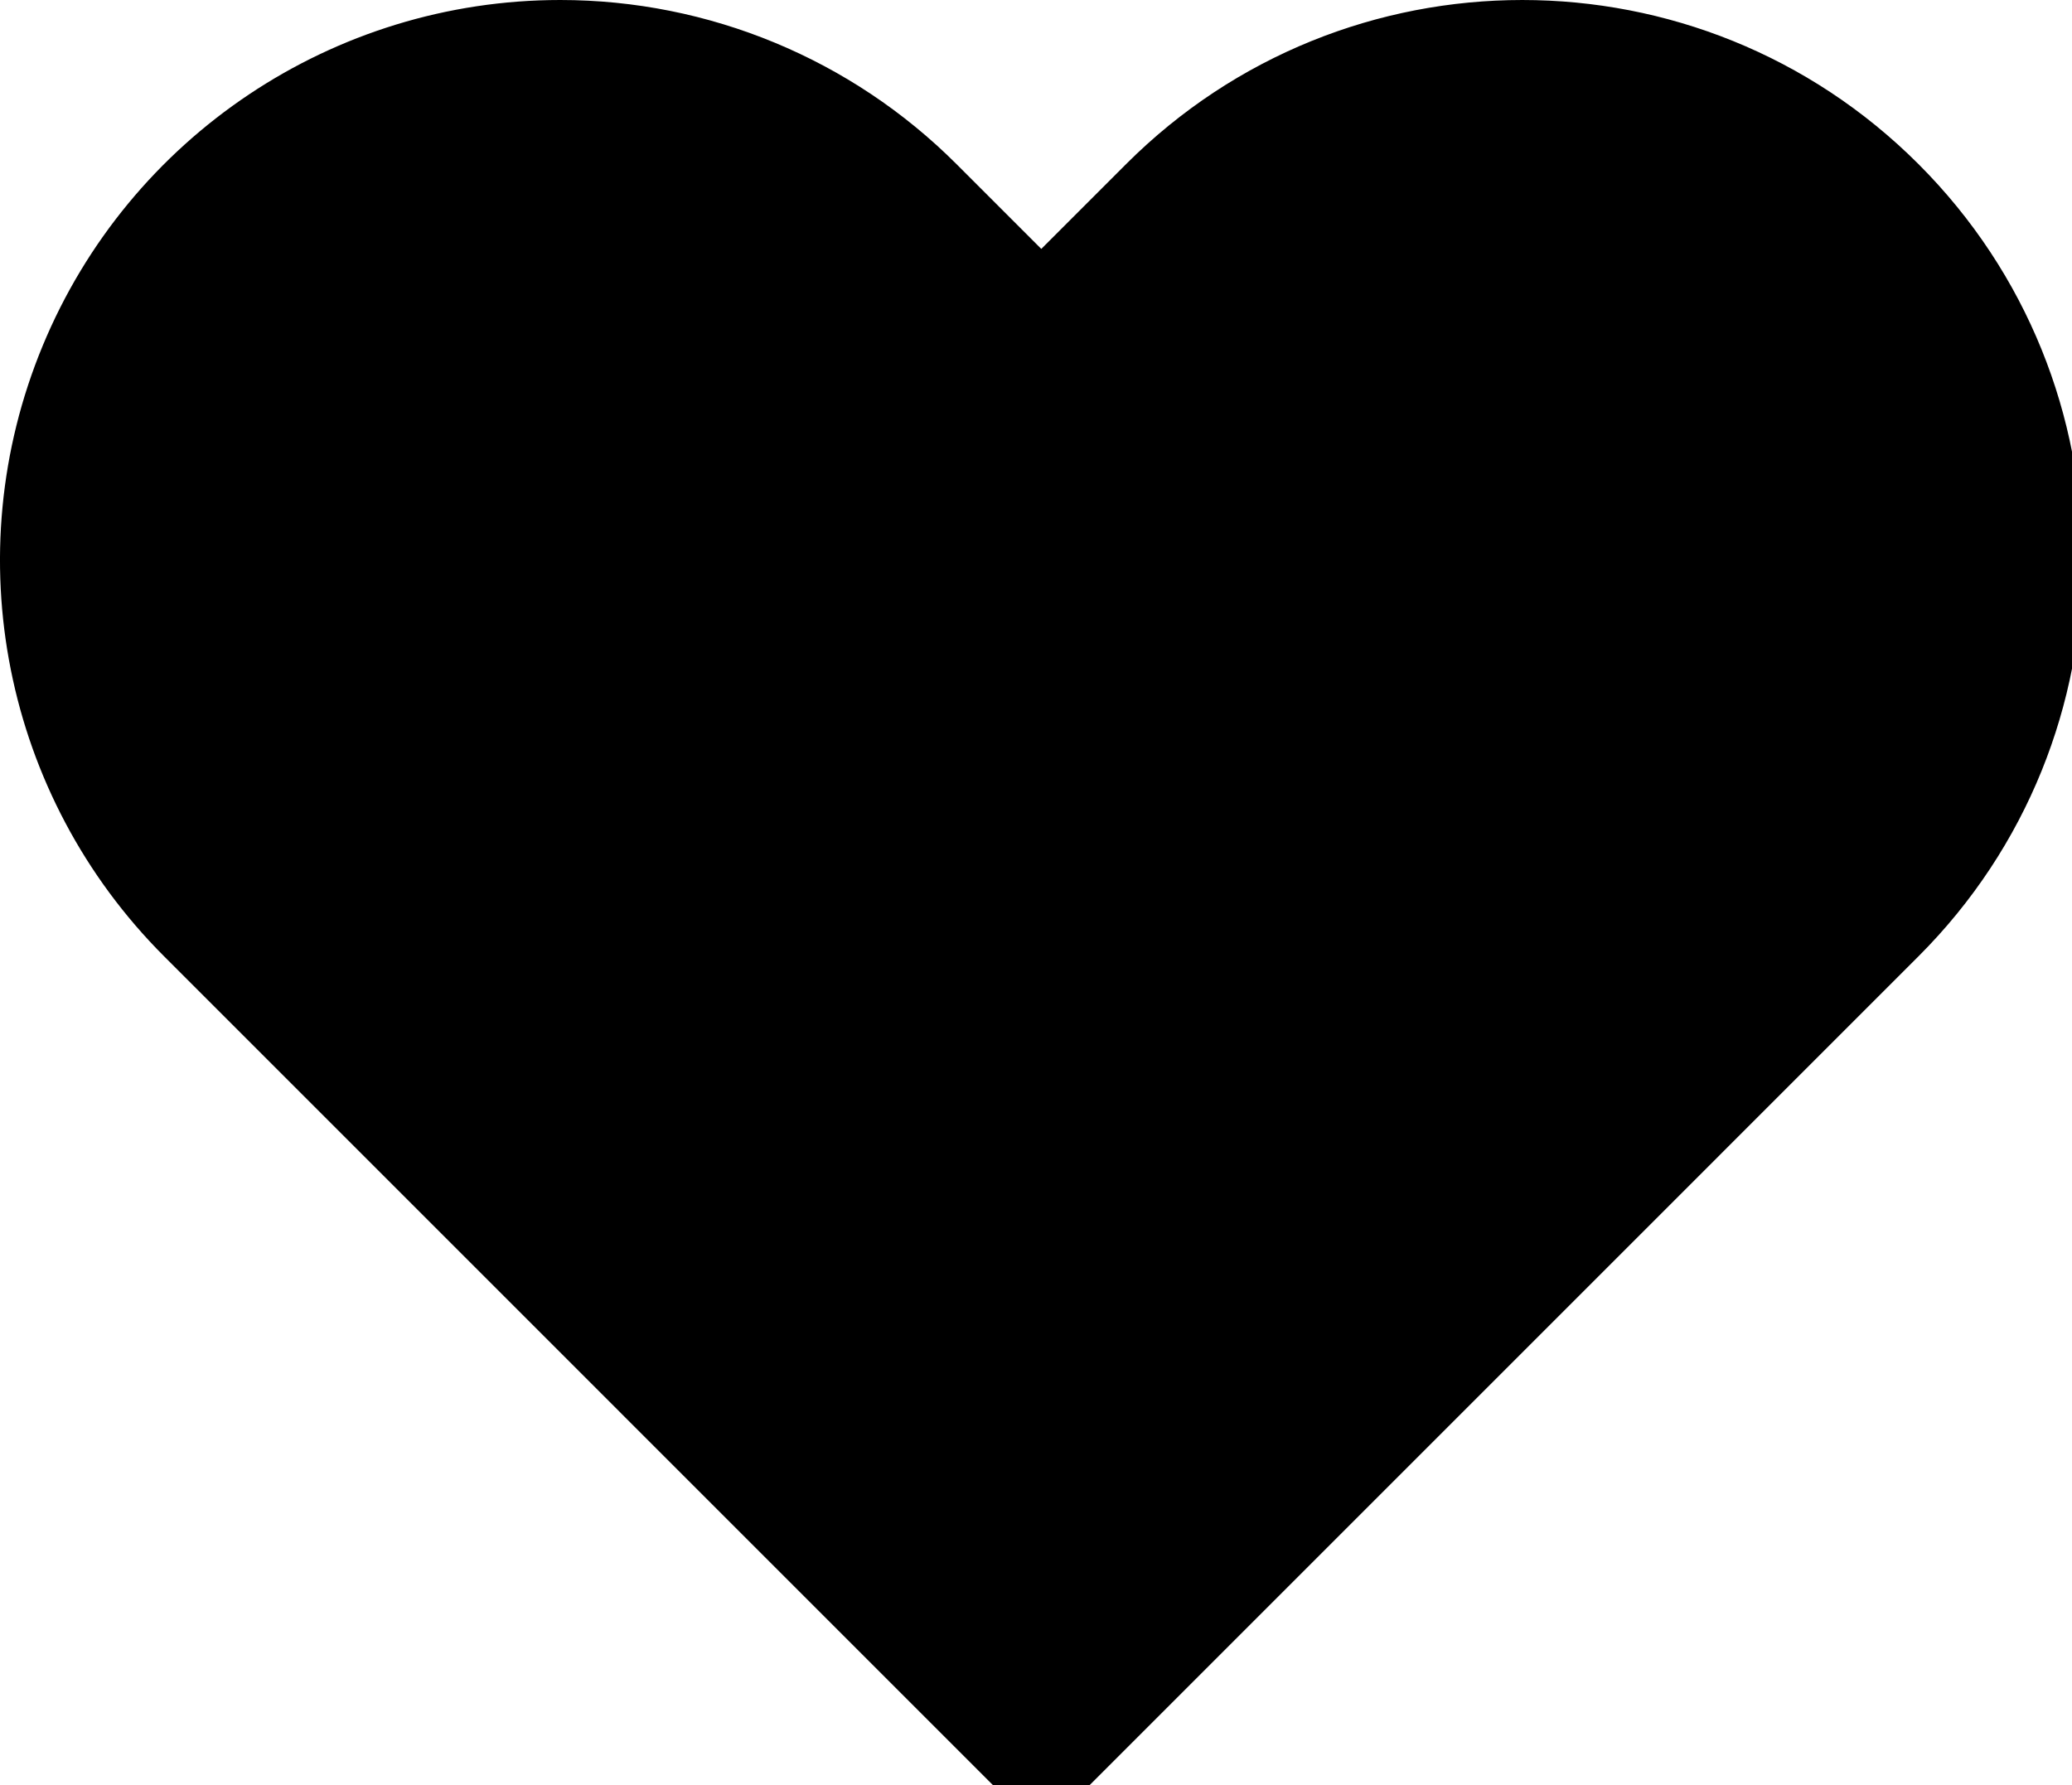
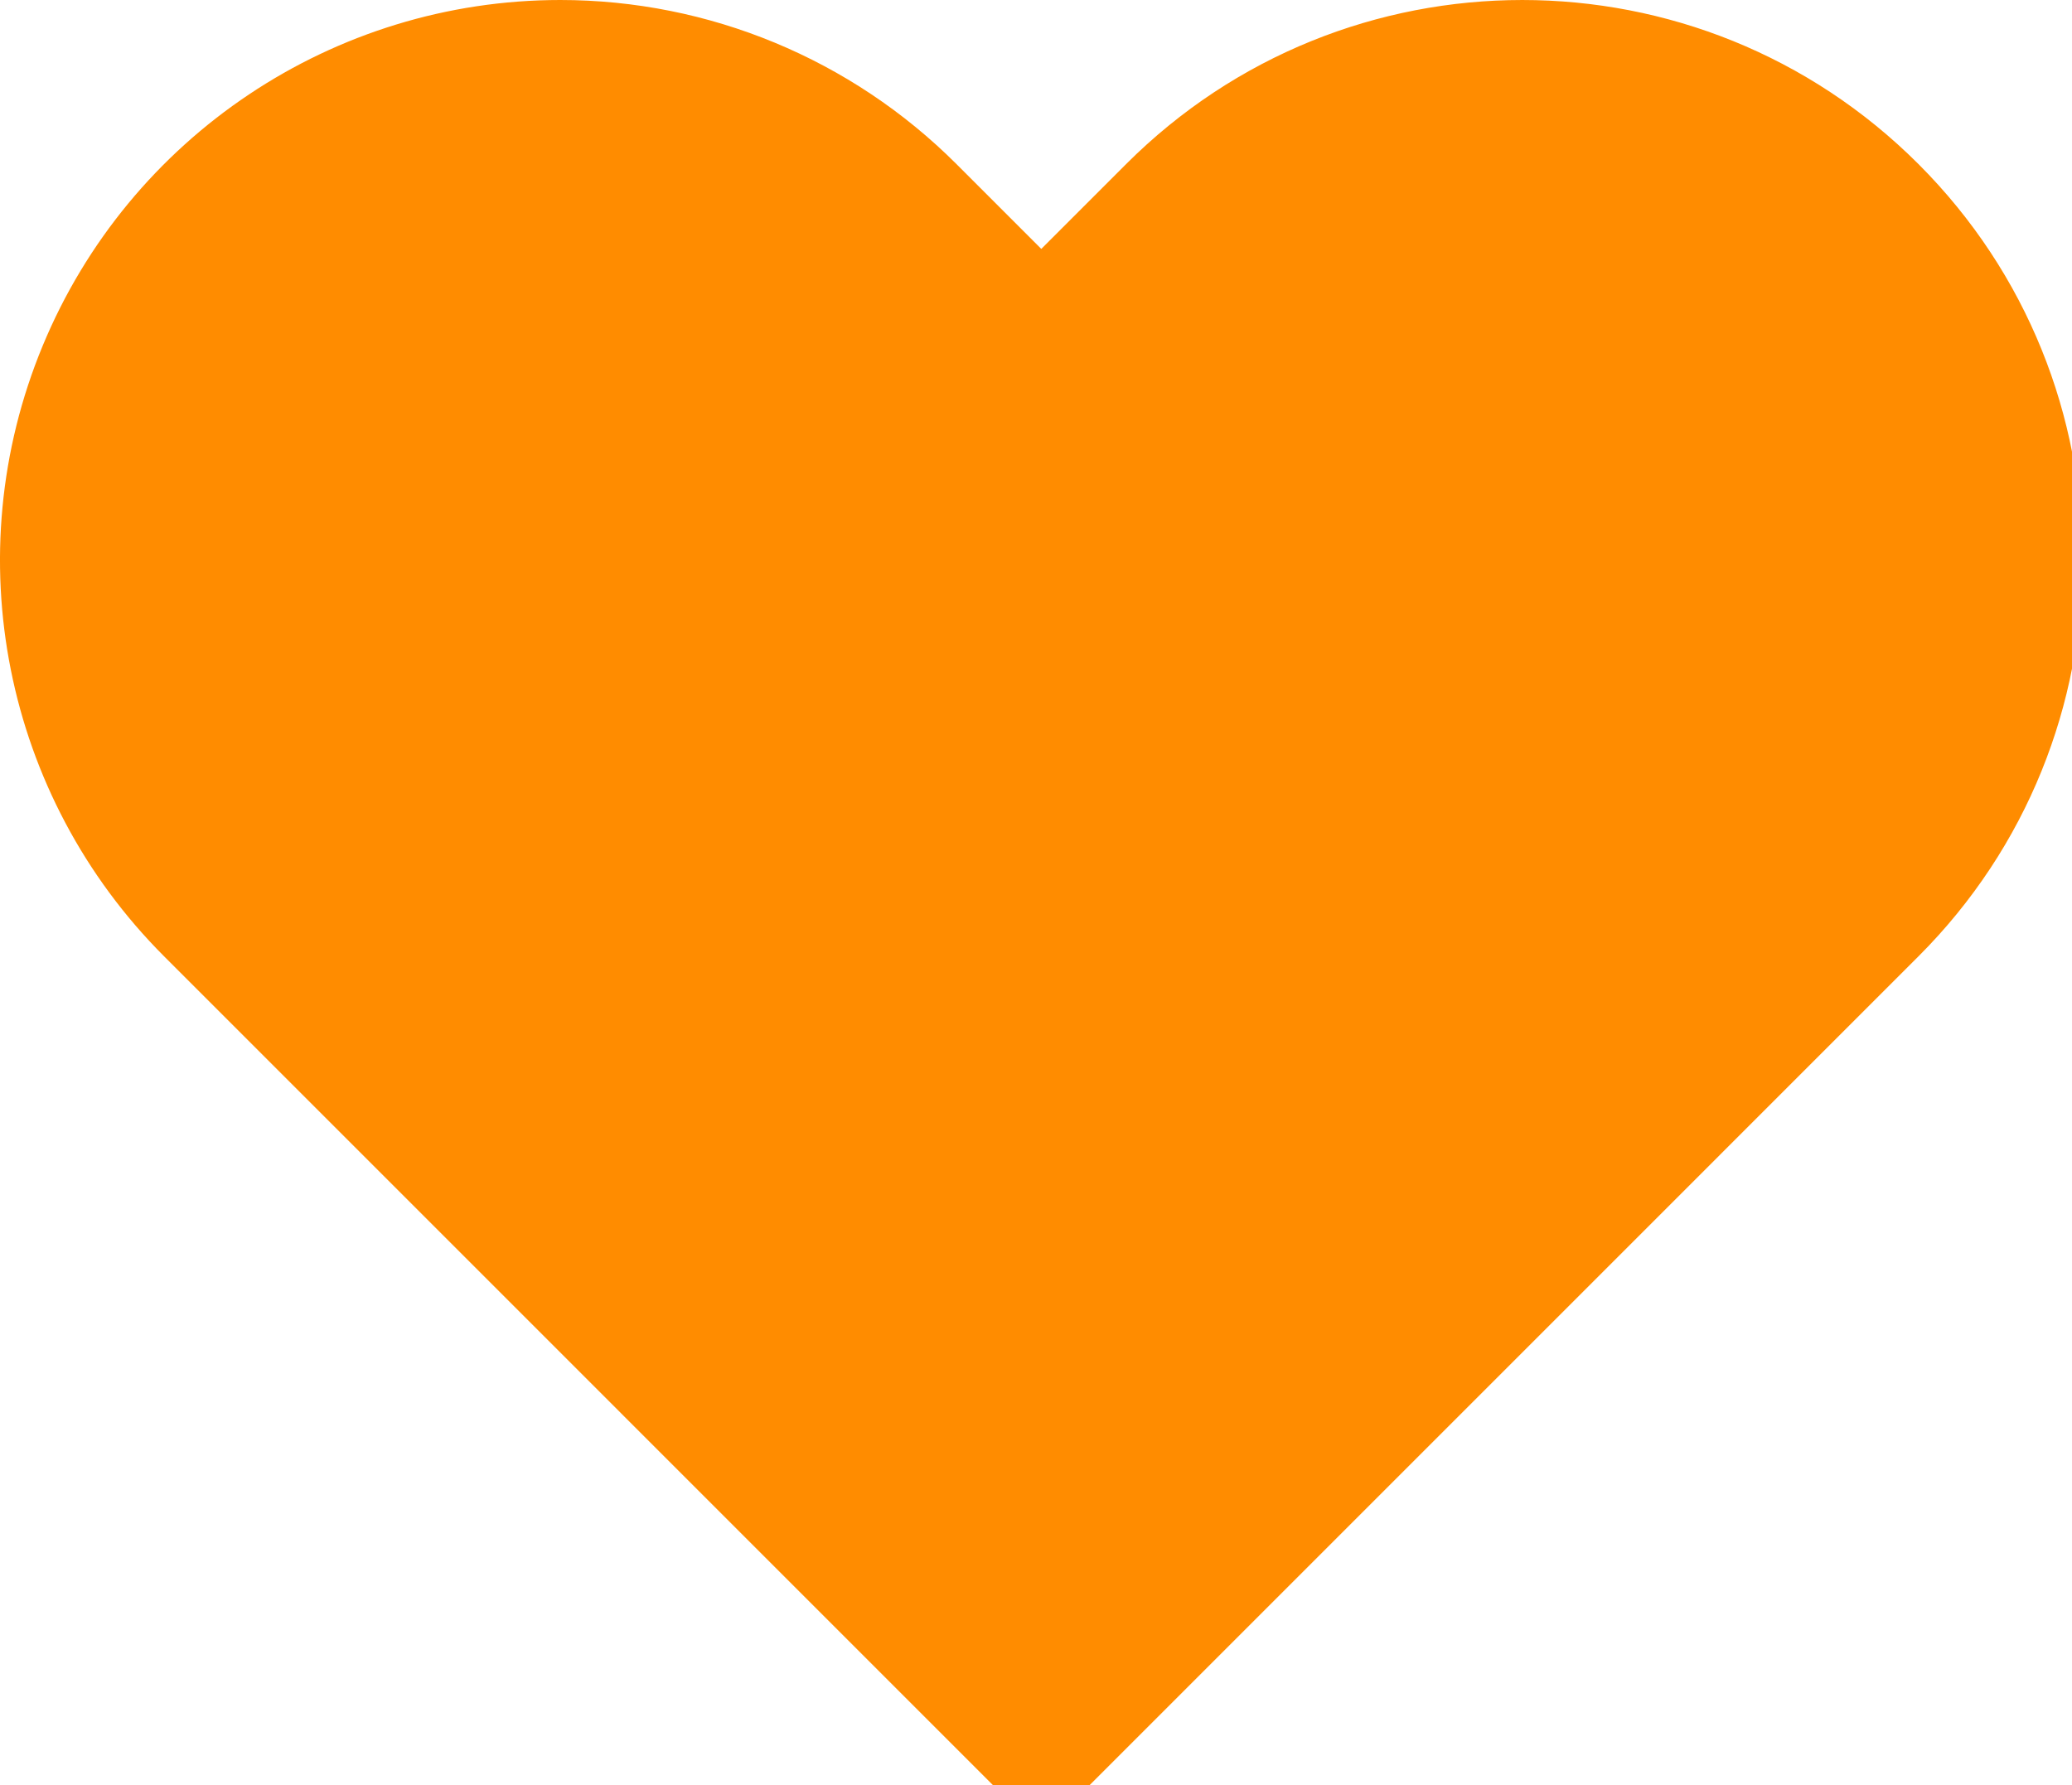
- <svg xmlns="http://www.w3.org/2000/svg">
+ <svg xmlns="http://www.w3.org/2000/svg" fill="#FF8C00">
  <path d="M8.071 0a8.071 8.071 0 0 0-5.707 13.778l11.929 11.93a1 1 0 0 0 1.414 0l11.929-11.93A8.07 8.07 0 1 0 16.222 2.364L15 3.586l-1.222-1.222A8.071 8.071 0 0 0 8.071 0Z" />
</svg>
